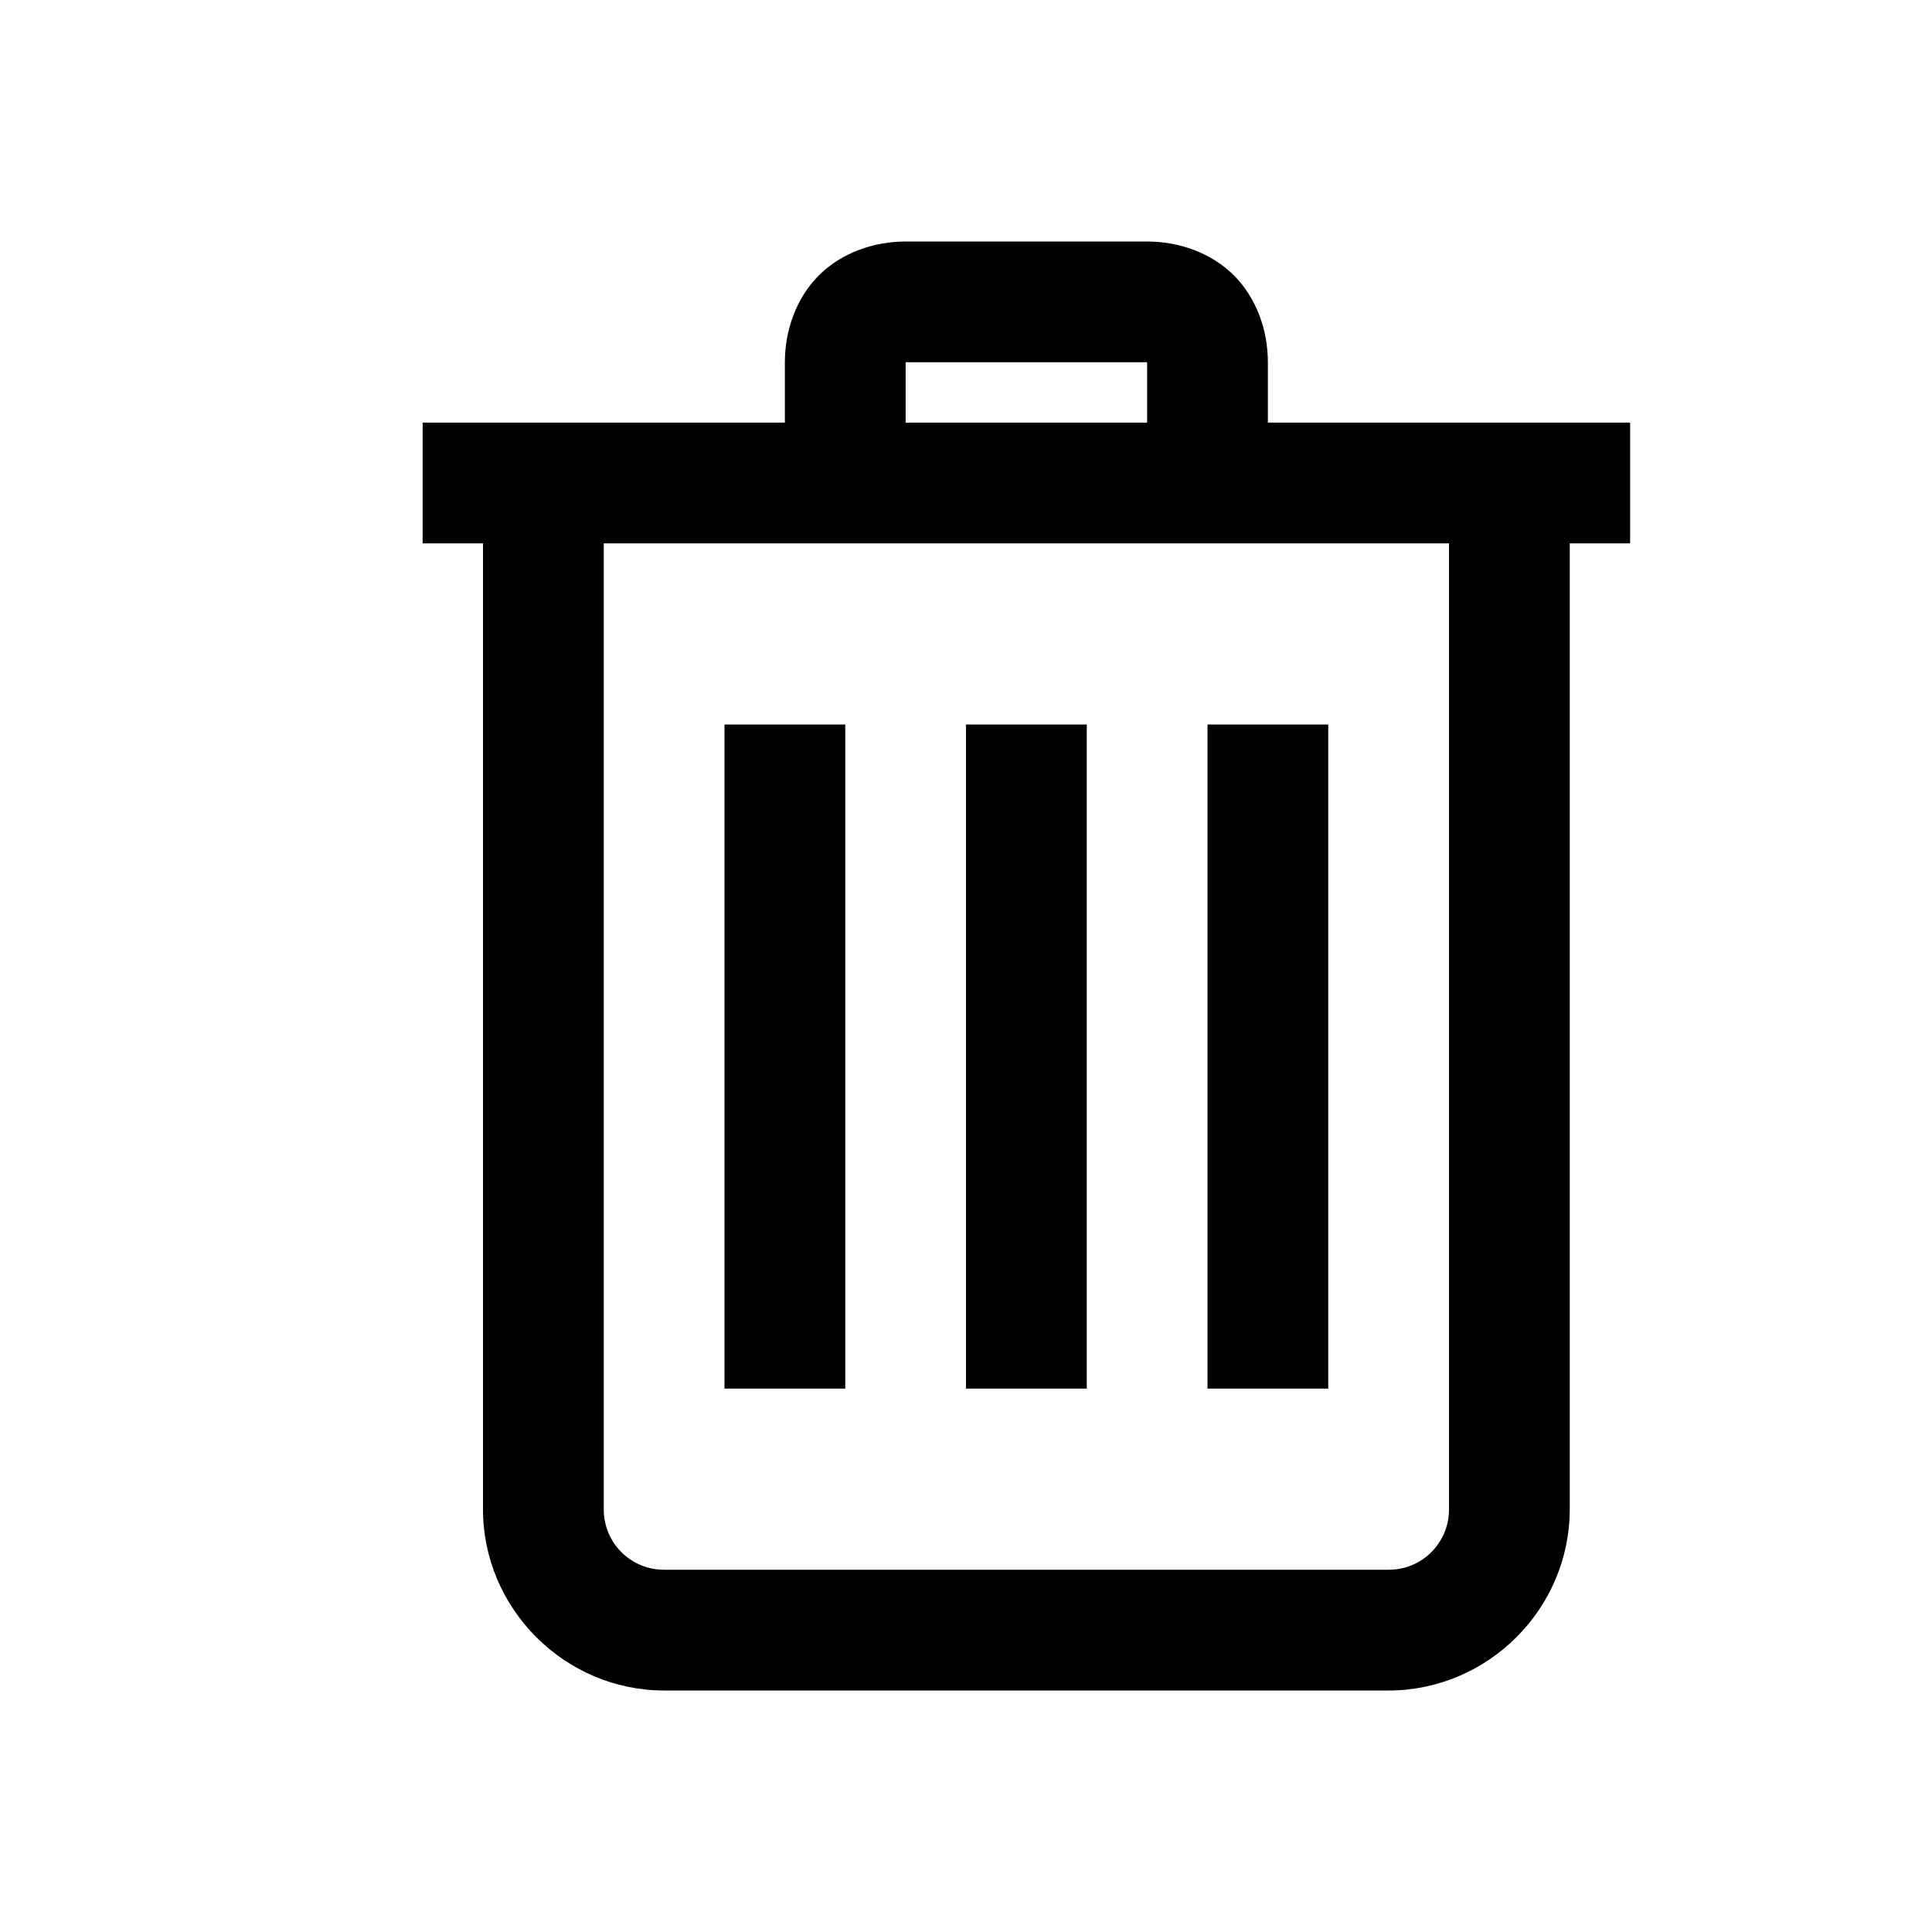
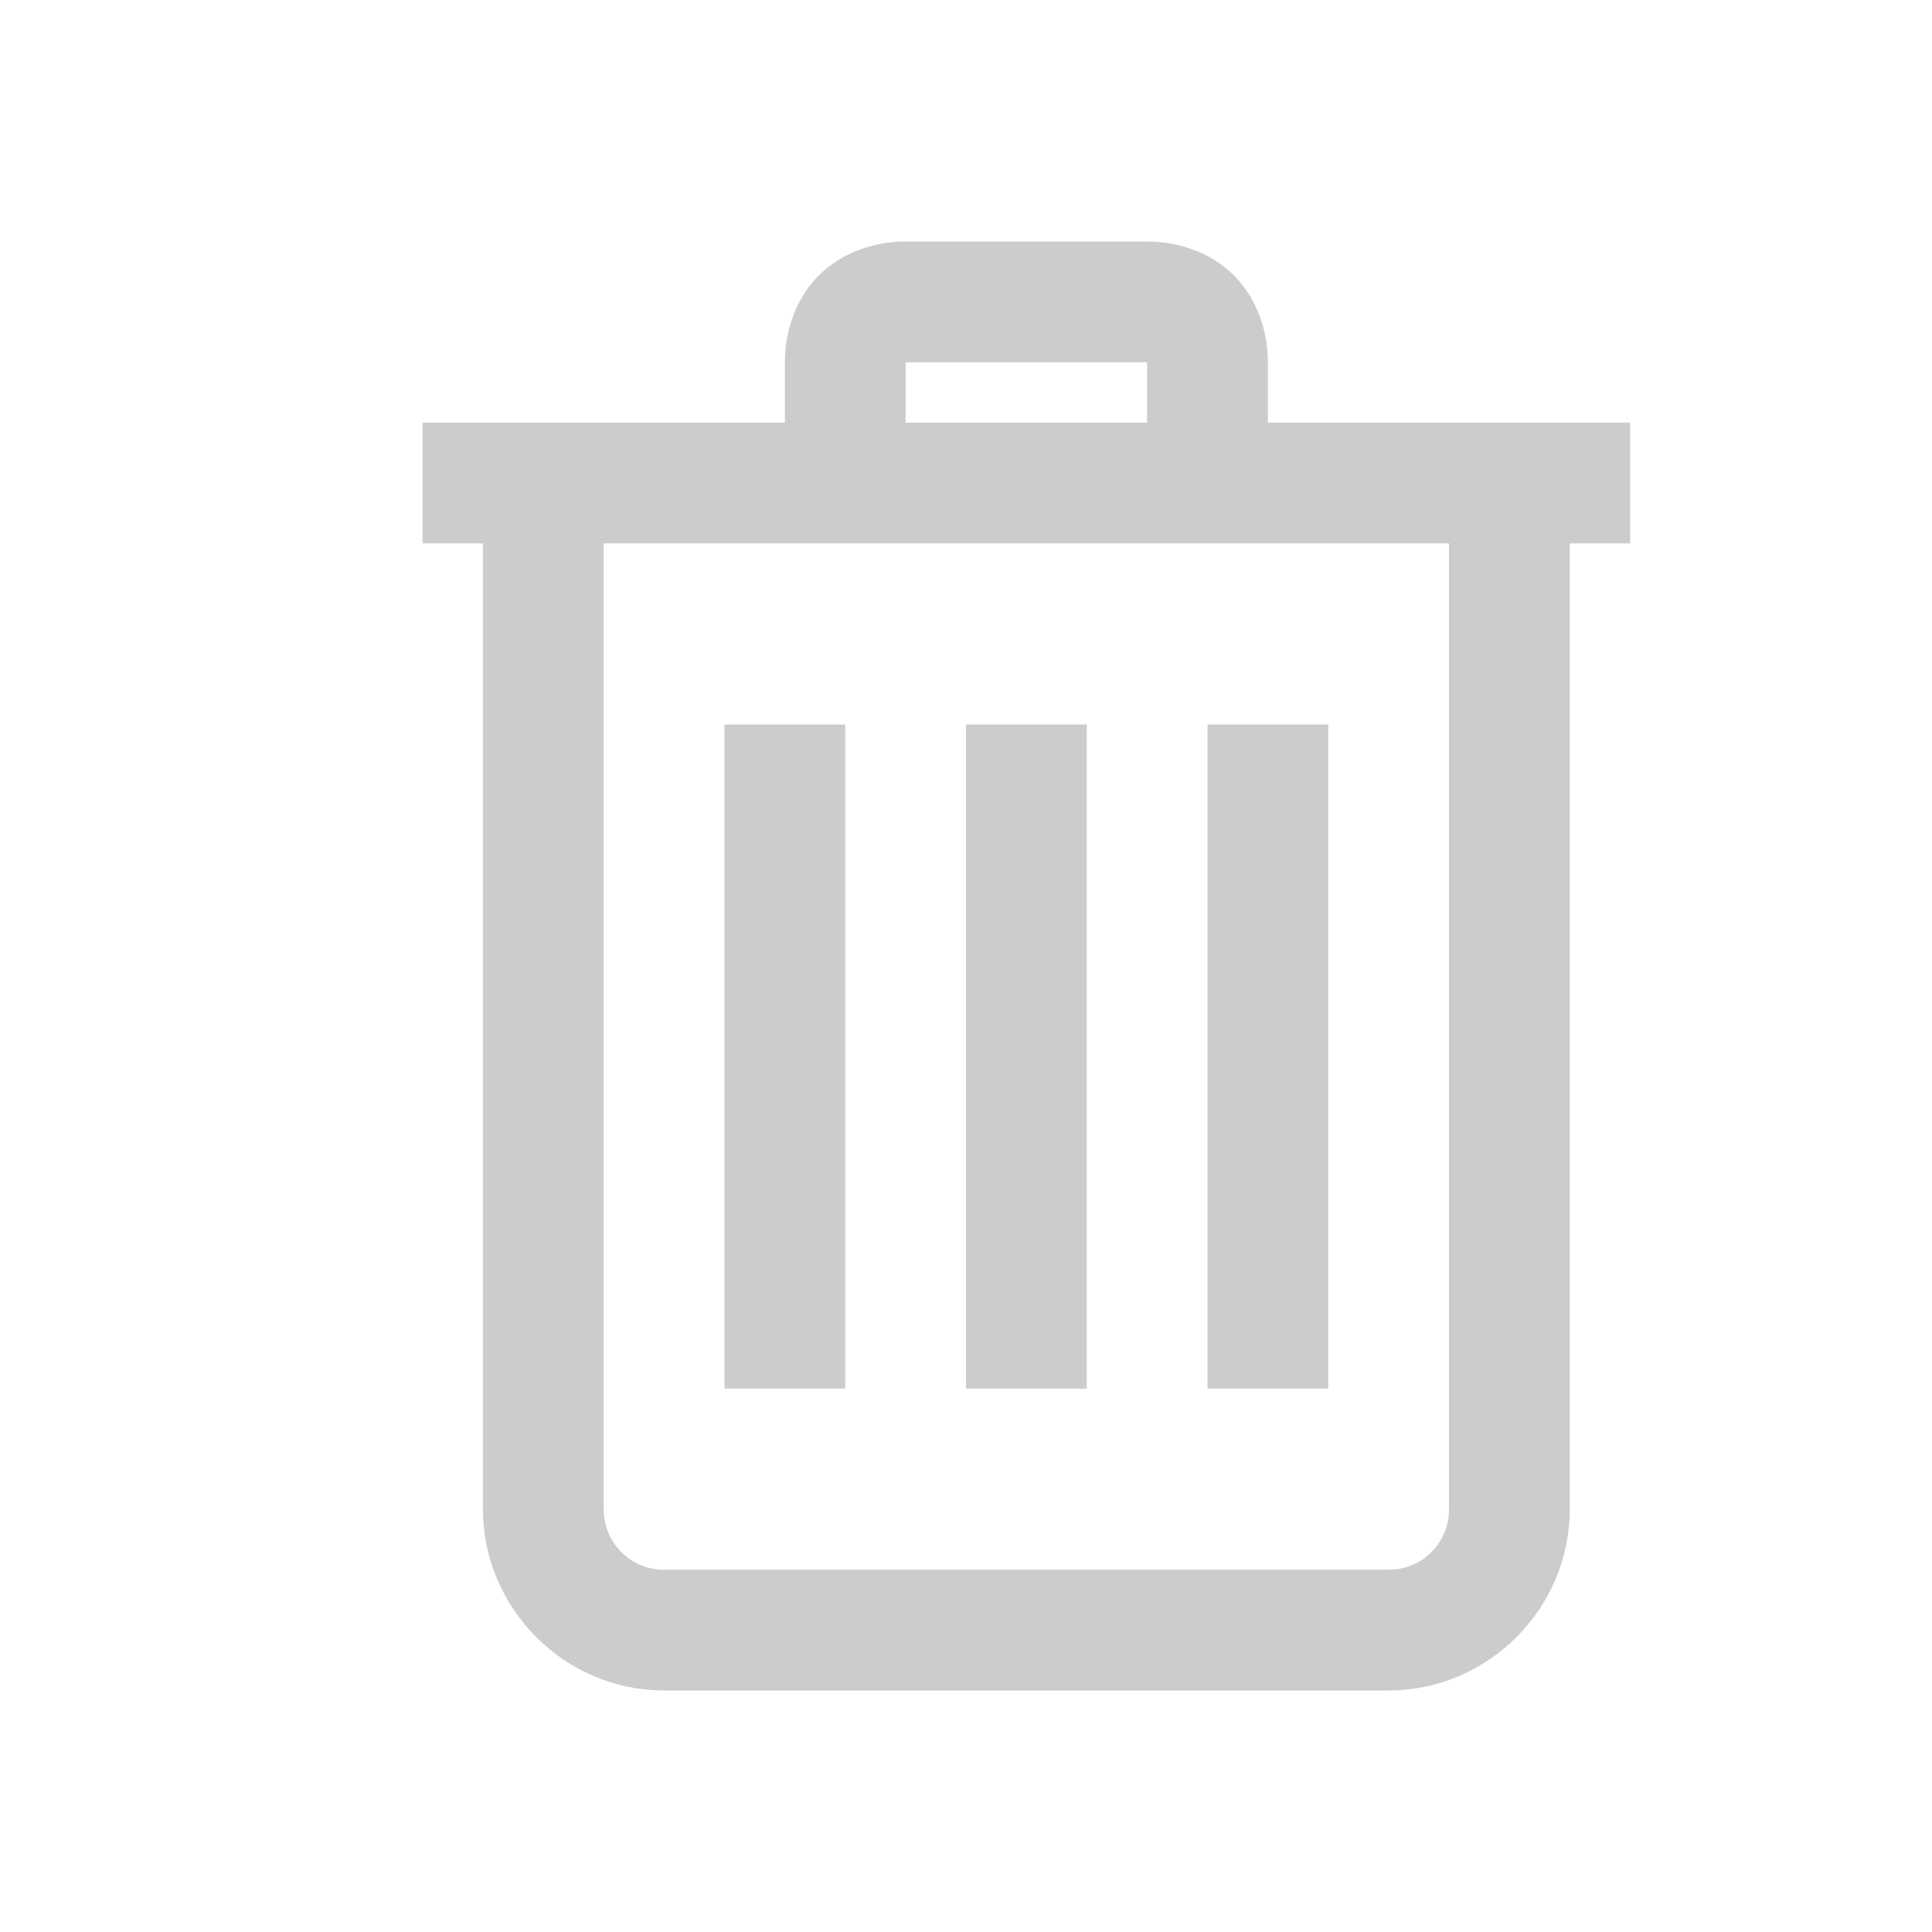
- <svg xmlns="http://www.w3.org/2000/svg" fill="#000" viewBox="0 0 32 32" width="32px" height="32px">
+ <svg xmlns="http://www.w3.org/2000/svg" fill="#ccc" viewBox="0 0 32 32" width="32px" height="32px">
  <path d="M 15 4 C 14.477 4 13.941 4.184 13.562 4.562 C 13.184 4.941 13 5.477 13 6 L 13 7 L 7 7 L 7 9 L 8 9 L 8 25 C 8 26.645 9.355 28 11 28 L 23 28 C 24.645 28 26 26.645 26 25 L 26 9 L 27 9 L 27 7 L 21 7 L 21 6 C 21 5.477 20.816 4.941 20.438 4.562 C 20.059 4.184 19.523 4 19 4 Z M 15 6 L 19 6 L 19 7 L 15 7 Z M 10 9 L 24 9 L 24 25 C 24 25.555 23.555 26 23 26 L 11 26 C 10.445 26 10 25.555 10 25 Z M 12 12 L 12 23 L 14 23 L 14 12 Z M 16 12 L 16 23 L 18 23 L 18 12 Z M 20 12 L 20 23 L 22 23 L 22 12 Z" />
</svg>
